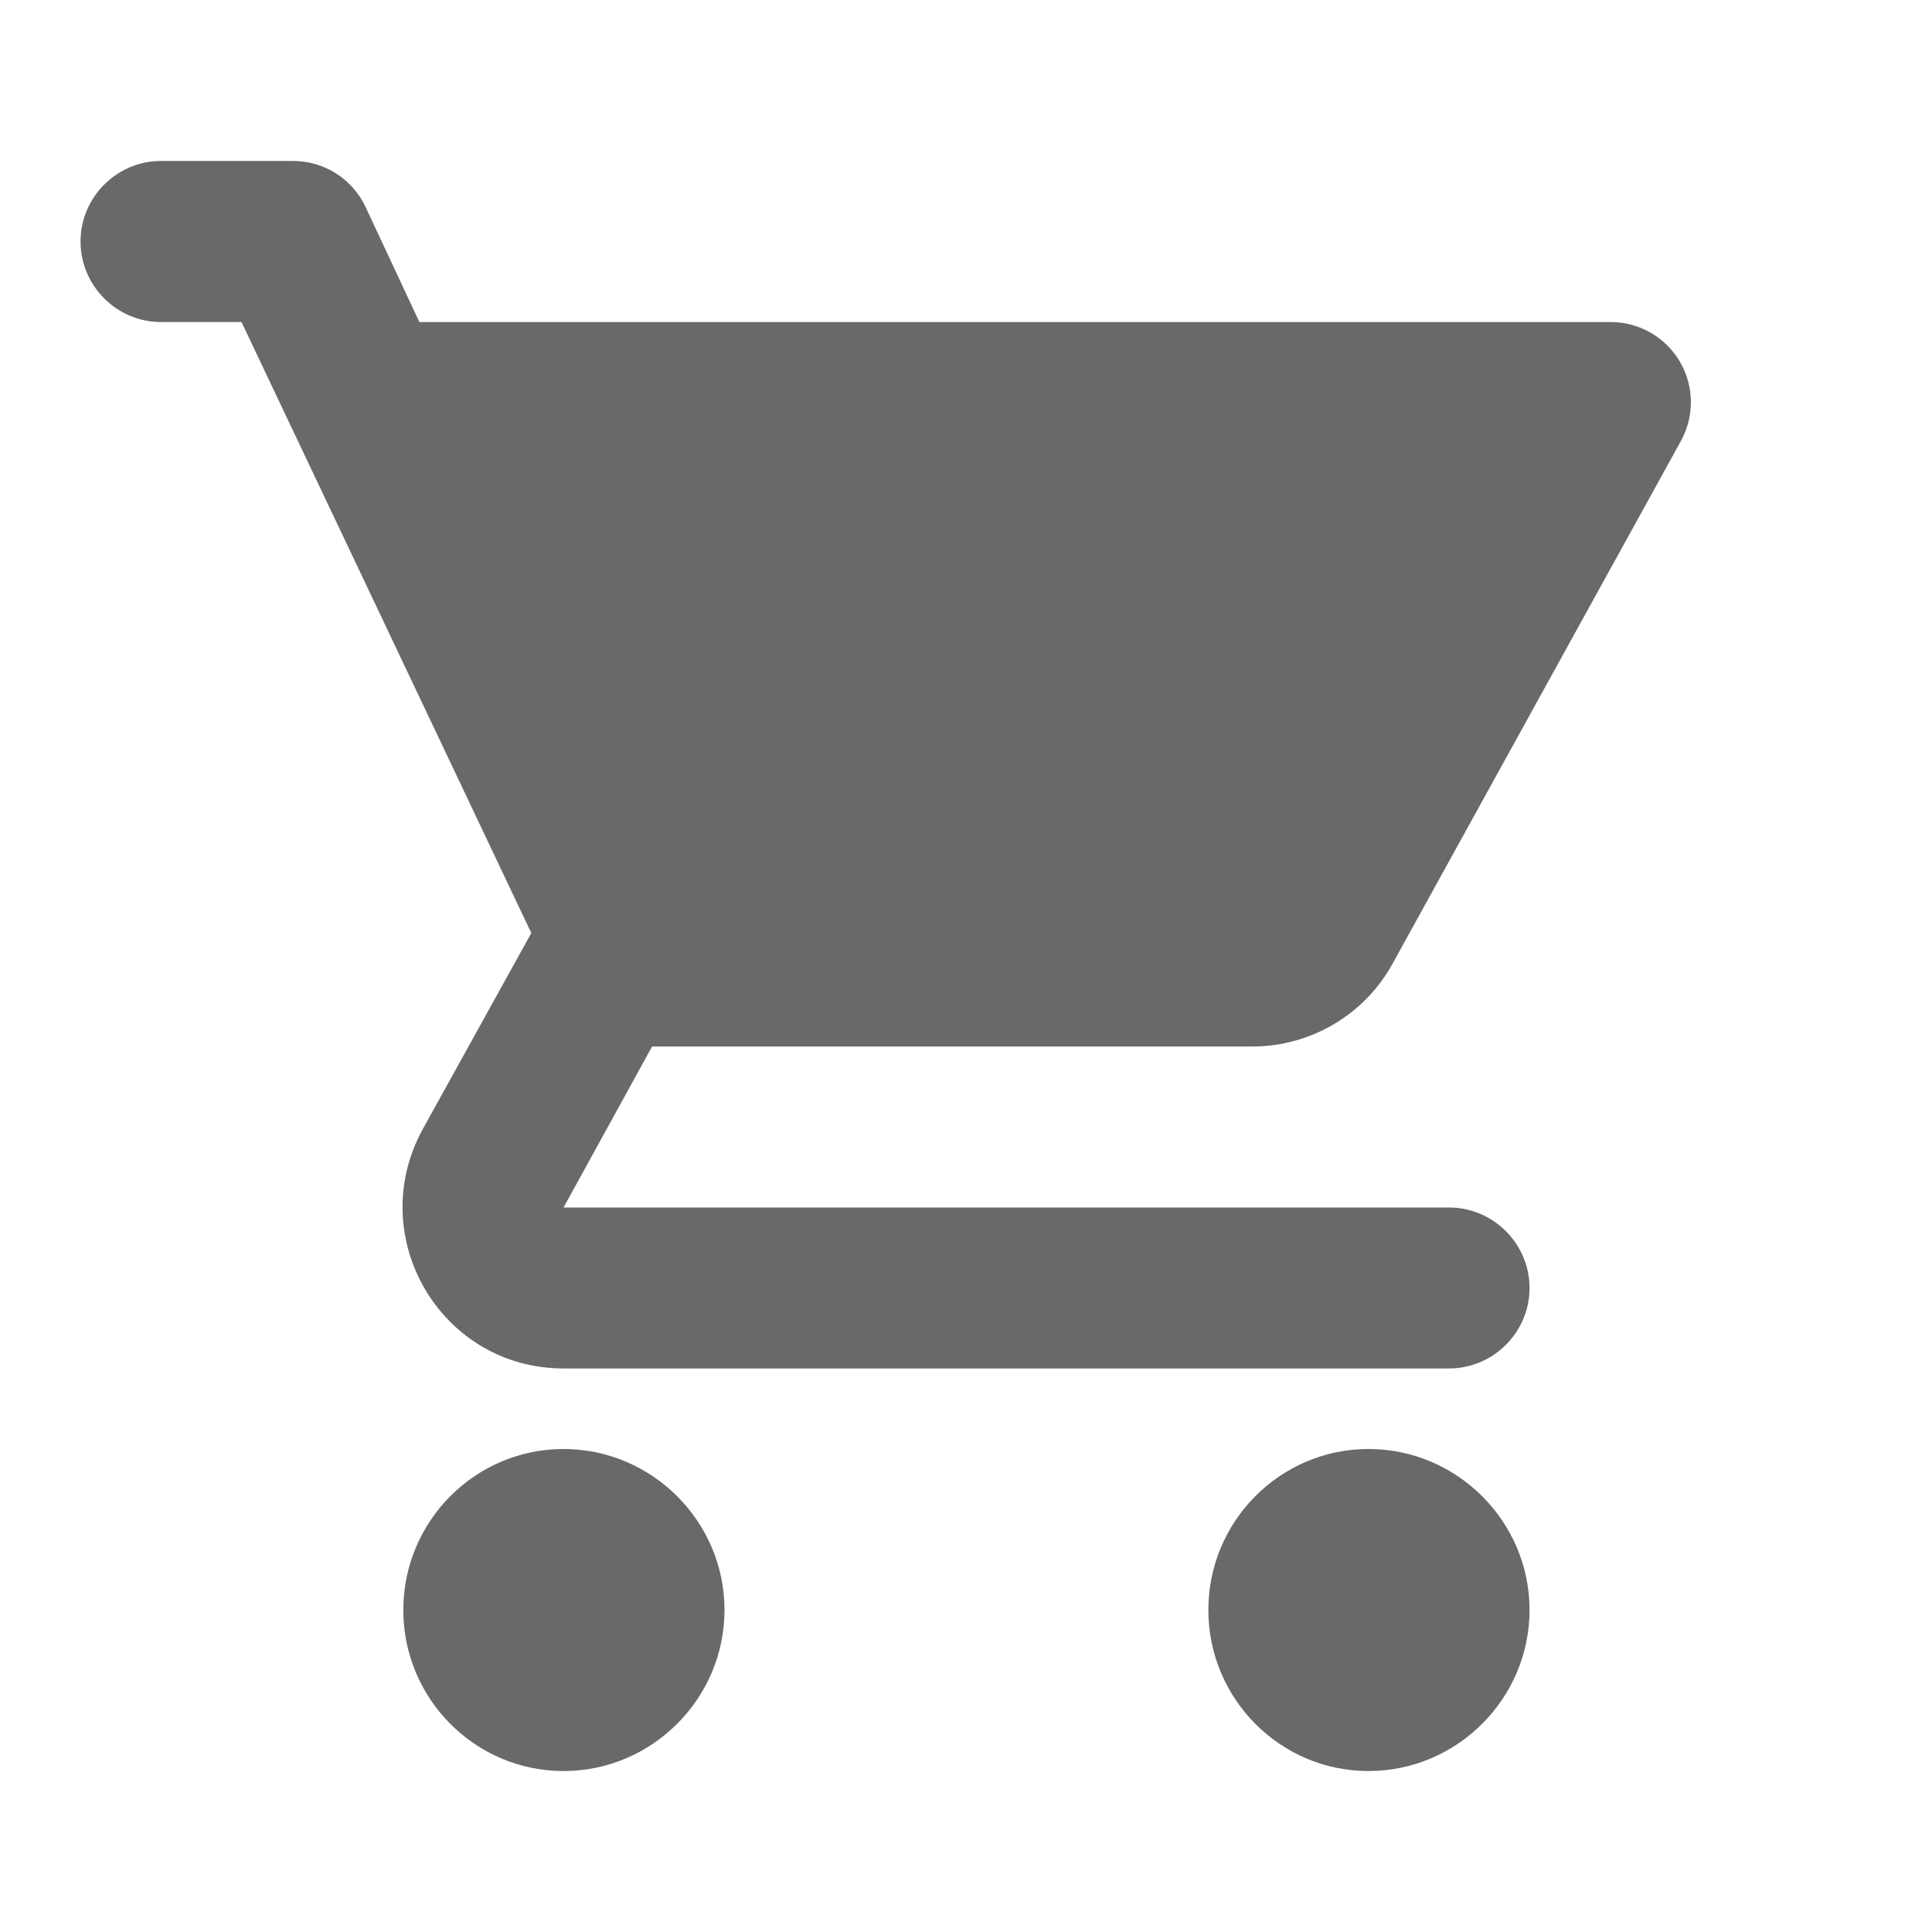
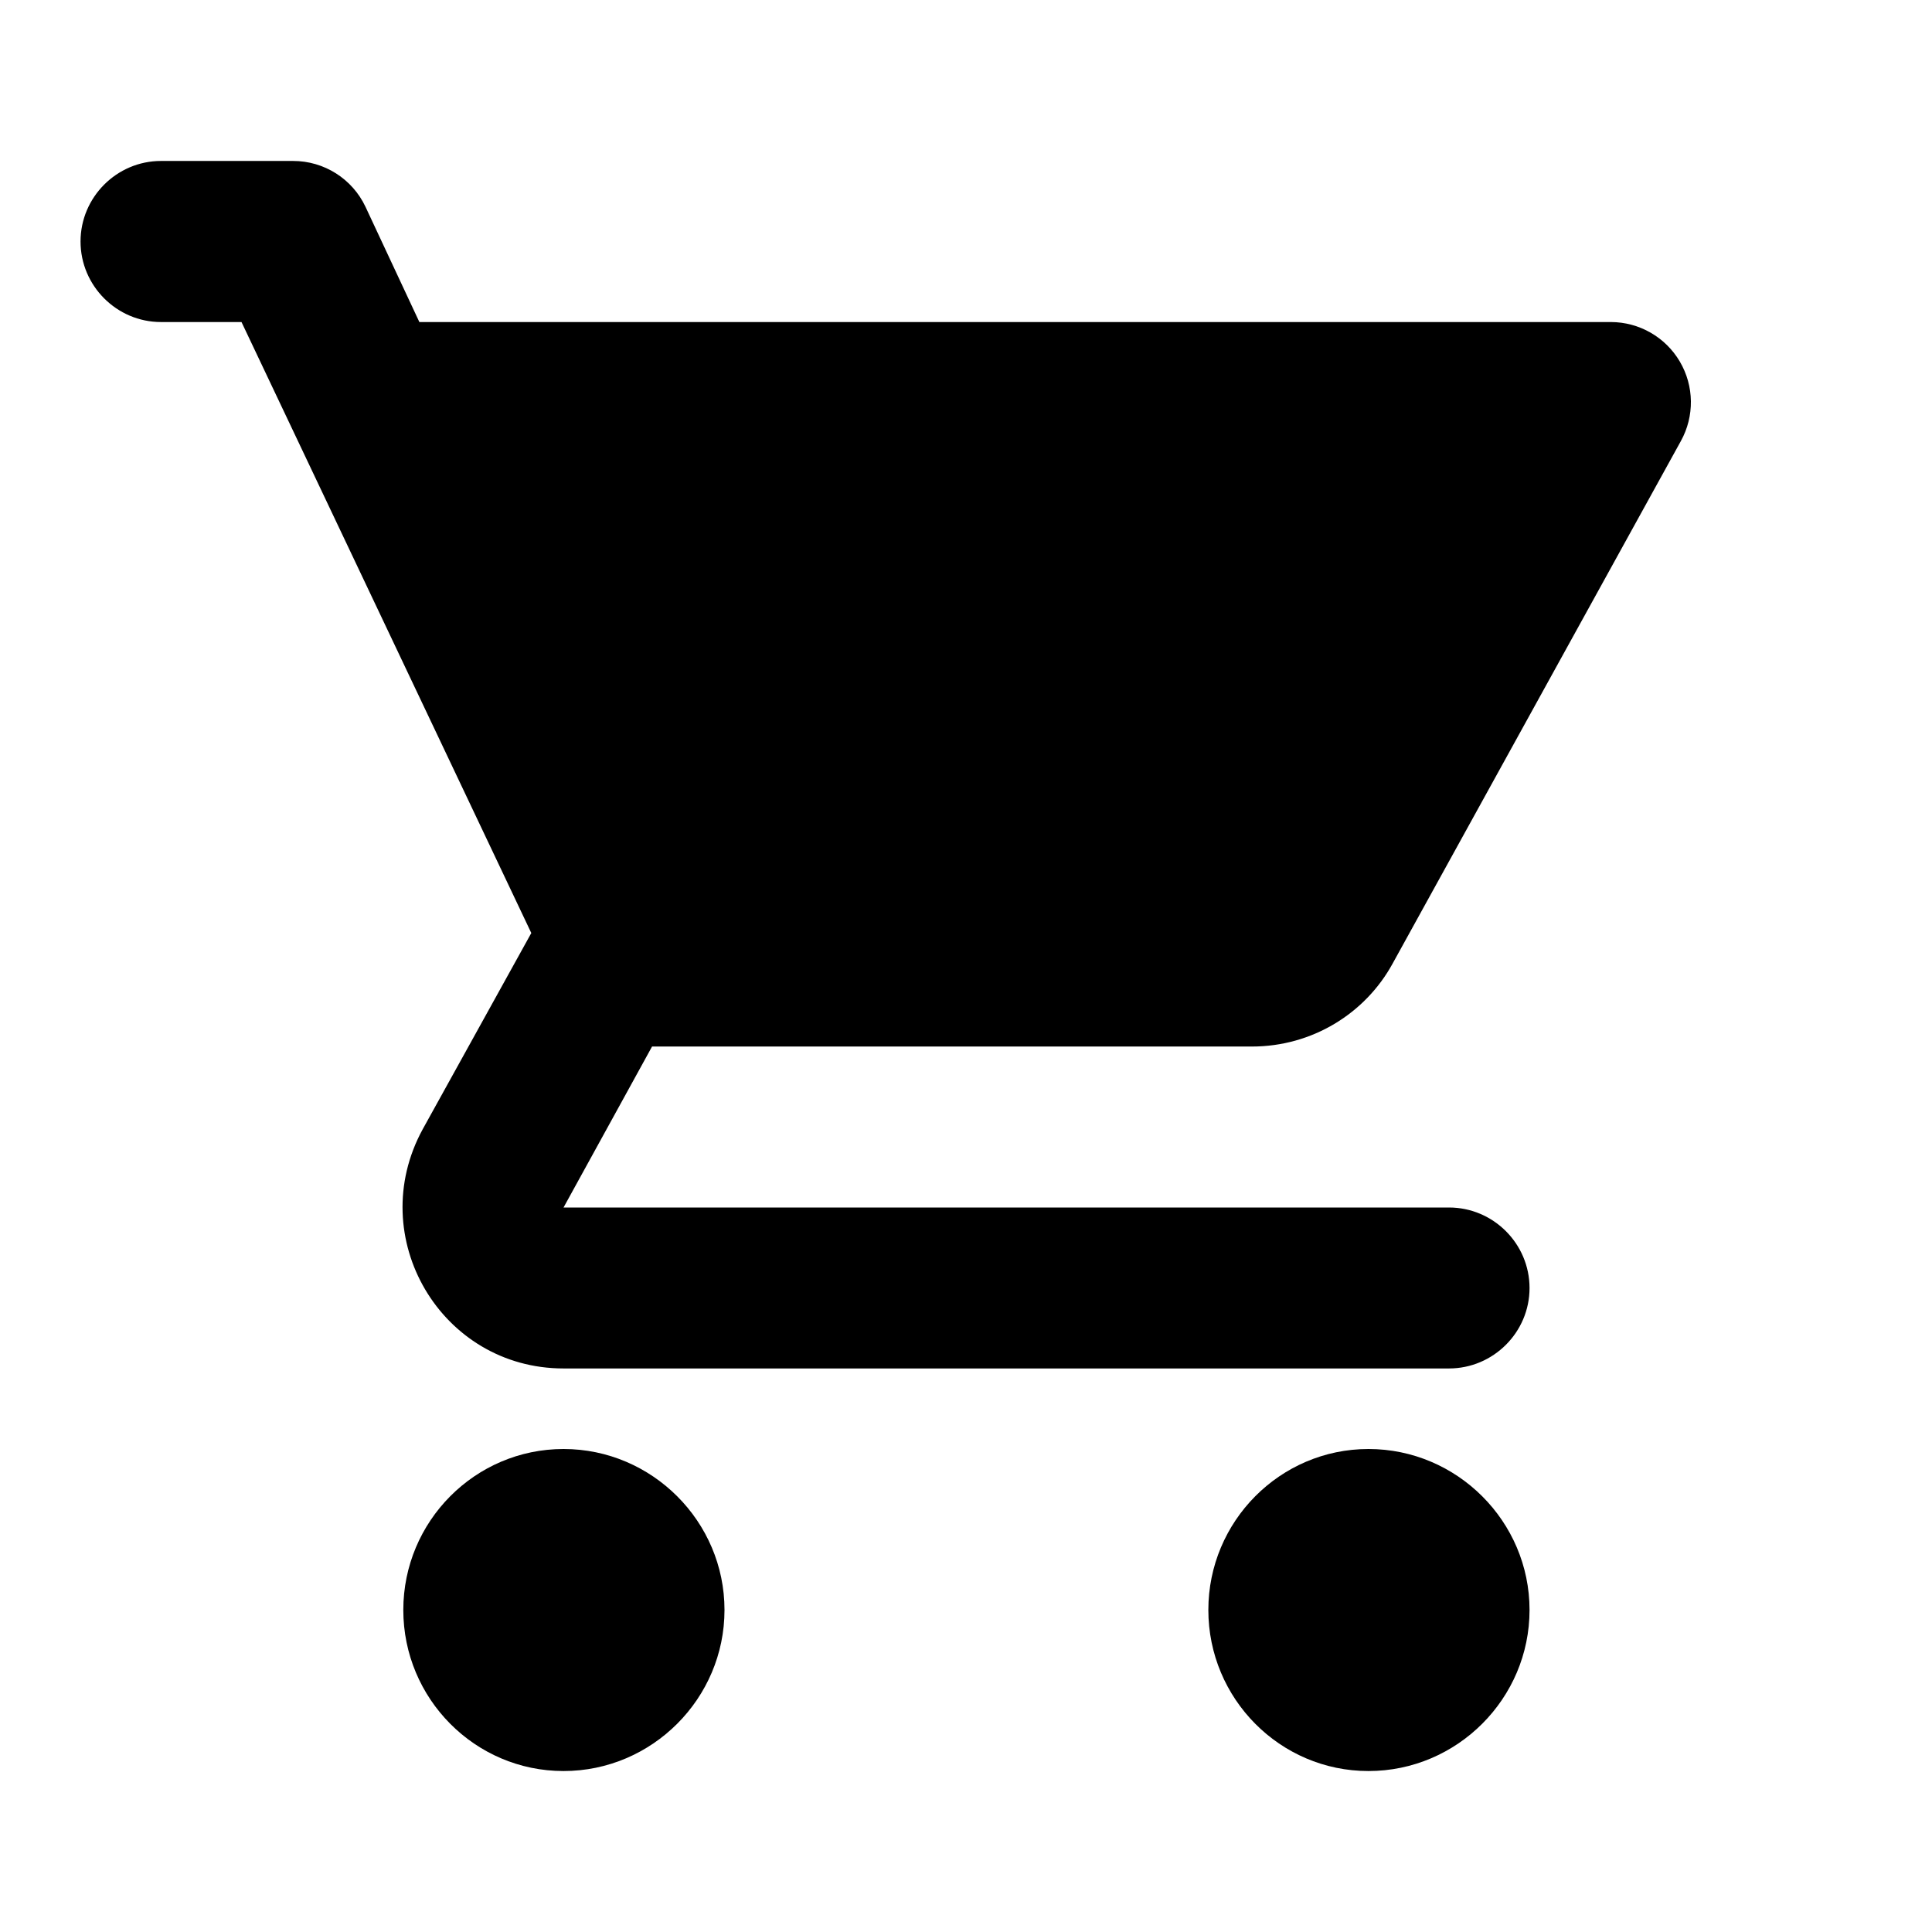
<svg xmlns="http://www.w3.org/2000/svg" width="16" height="16" fill="none">
-   <path d="M4.667 12c-.734 0-1.327.6-1.327 1.333 0 .734.593 1.334 1.327 1.334.733 0 1.333-.6 1.333-1.334C6 12.6 5.4 12 4.667 12zm-4-10c0 .367.3.667.666.667H2l2.4 5.06-.9 1.626c-.487.894.153 1.98 1.167 1.98H12c.367 0 .667-.3.667-.666 0-.367-.3-.667-.667-.667H4.667L5.4 8.667h4.967c.5 0 .94-.274 1.166-.687l2.387-4.327a.664.664 0 00-.58-.986H3.473l-.446-.954a.662.662 0 00-.6-.38H1.333c-.366 0-.666.3-.666.667zm10.666 10c-.733 0-1.326.6-1.326 1.333 0 .734.593 1.334 1.326 1.334.734 0 1.334-.6 1.334-1.334 0-.733-.6-1.333-1.334-1.333z" fill="#696969" />
+   <path d="M4.667 12c-.734 0-1.327.6-1.327 1.333 0 .734.593 1.334 1.327 1.334.733 0 1.333-.6 1.333-1.334C6 12.6 5.4 12 4.667 12zm-4-10c0 .367.3.667.666.667H2l2.4 5.06-.9 1.626c-.487.894.153 1.98 1.167 1.98H12c.367 0 .667-.3.667-.666 0-.367-.3-.667-.667-.667H4.667L5.4 8.667h4.967c.5 0 .94-.274 1.166-.687l2.387-4.327a.664.664 0 00-.58-.986H3.473l-.446-.954a.662.662 0 00-.6-.38H1.333c-.366 0-.666.3-.666.667zm10.666 10c-.733 0-1.326.6-1.326 1.333 0 .734.593 1.334 1.326 1.334.734 0 1.334-.6 1.334-1.334 0-.733-.6-1.333-1.334-1.333z" fill="currentColor" />
</svg>
